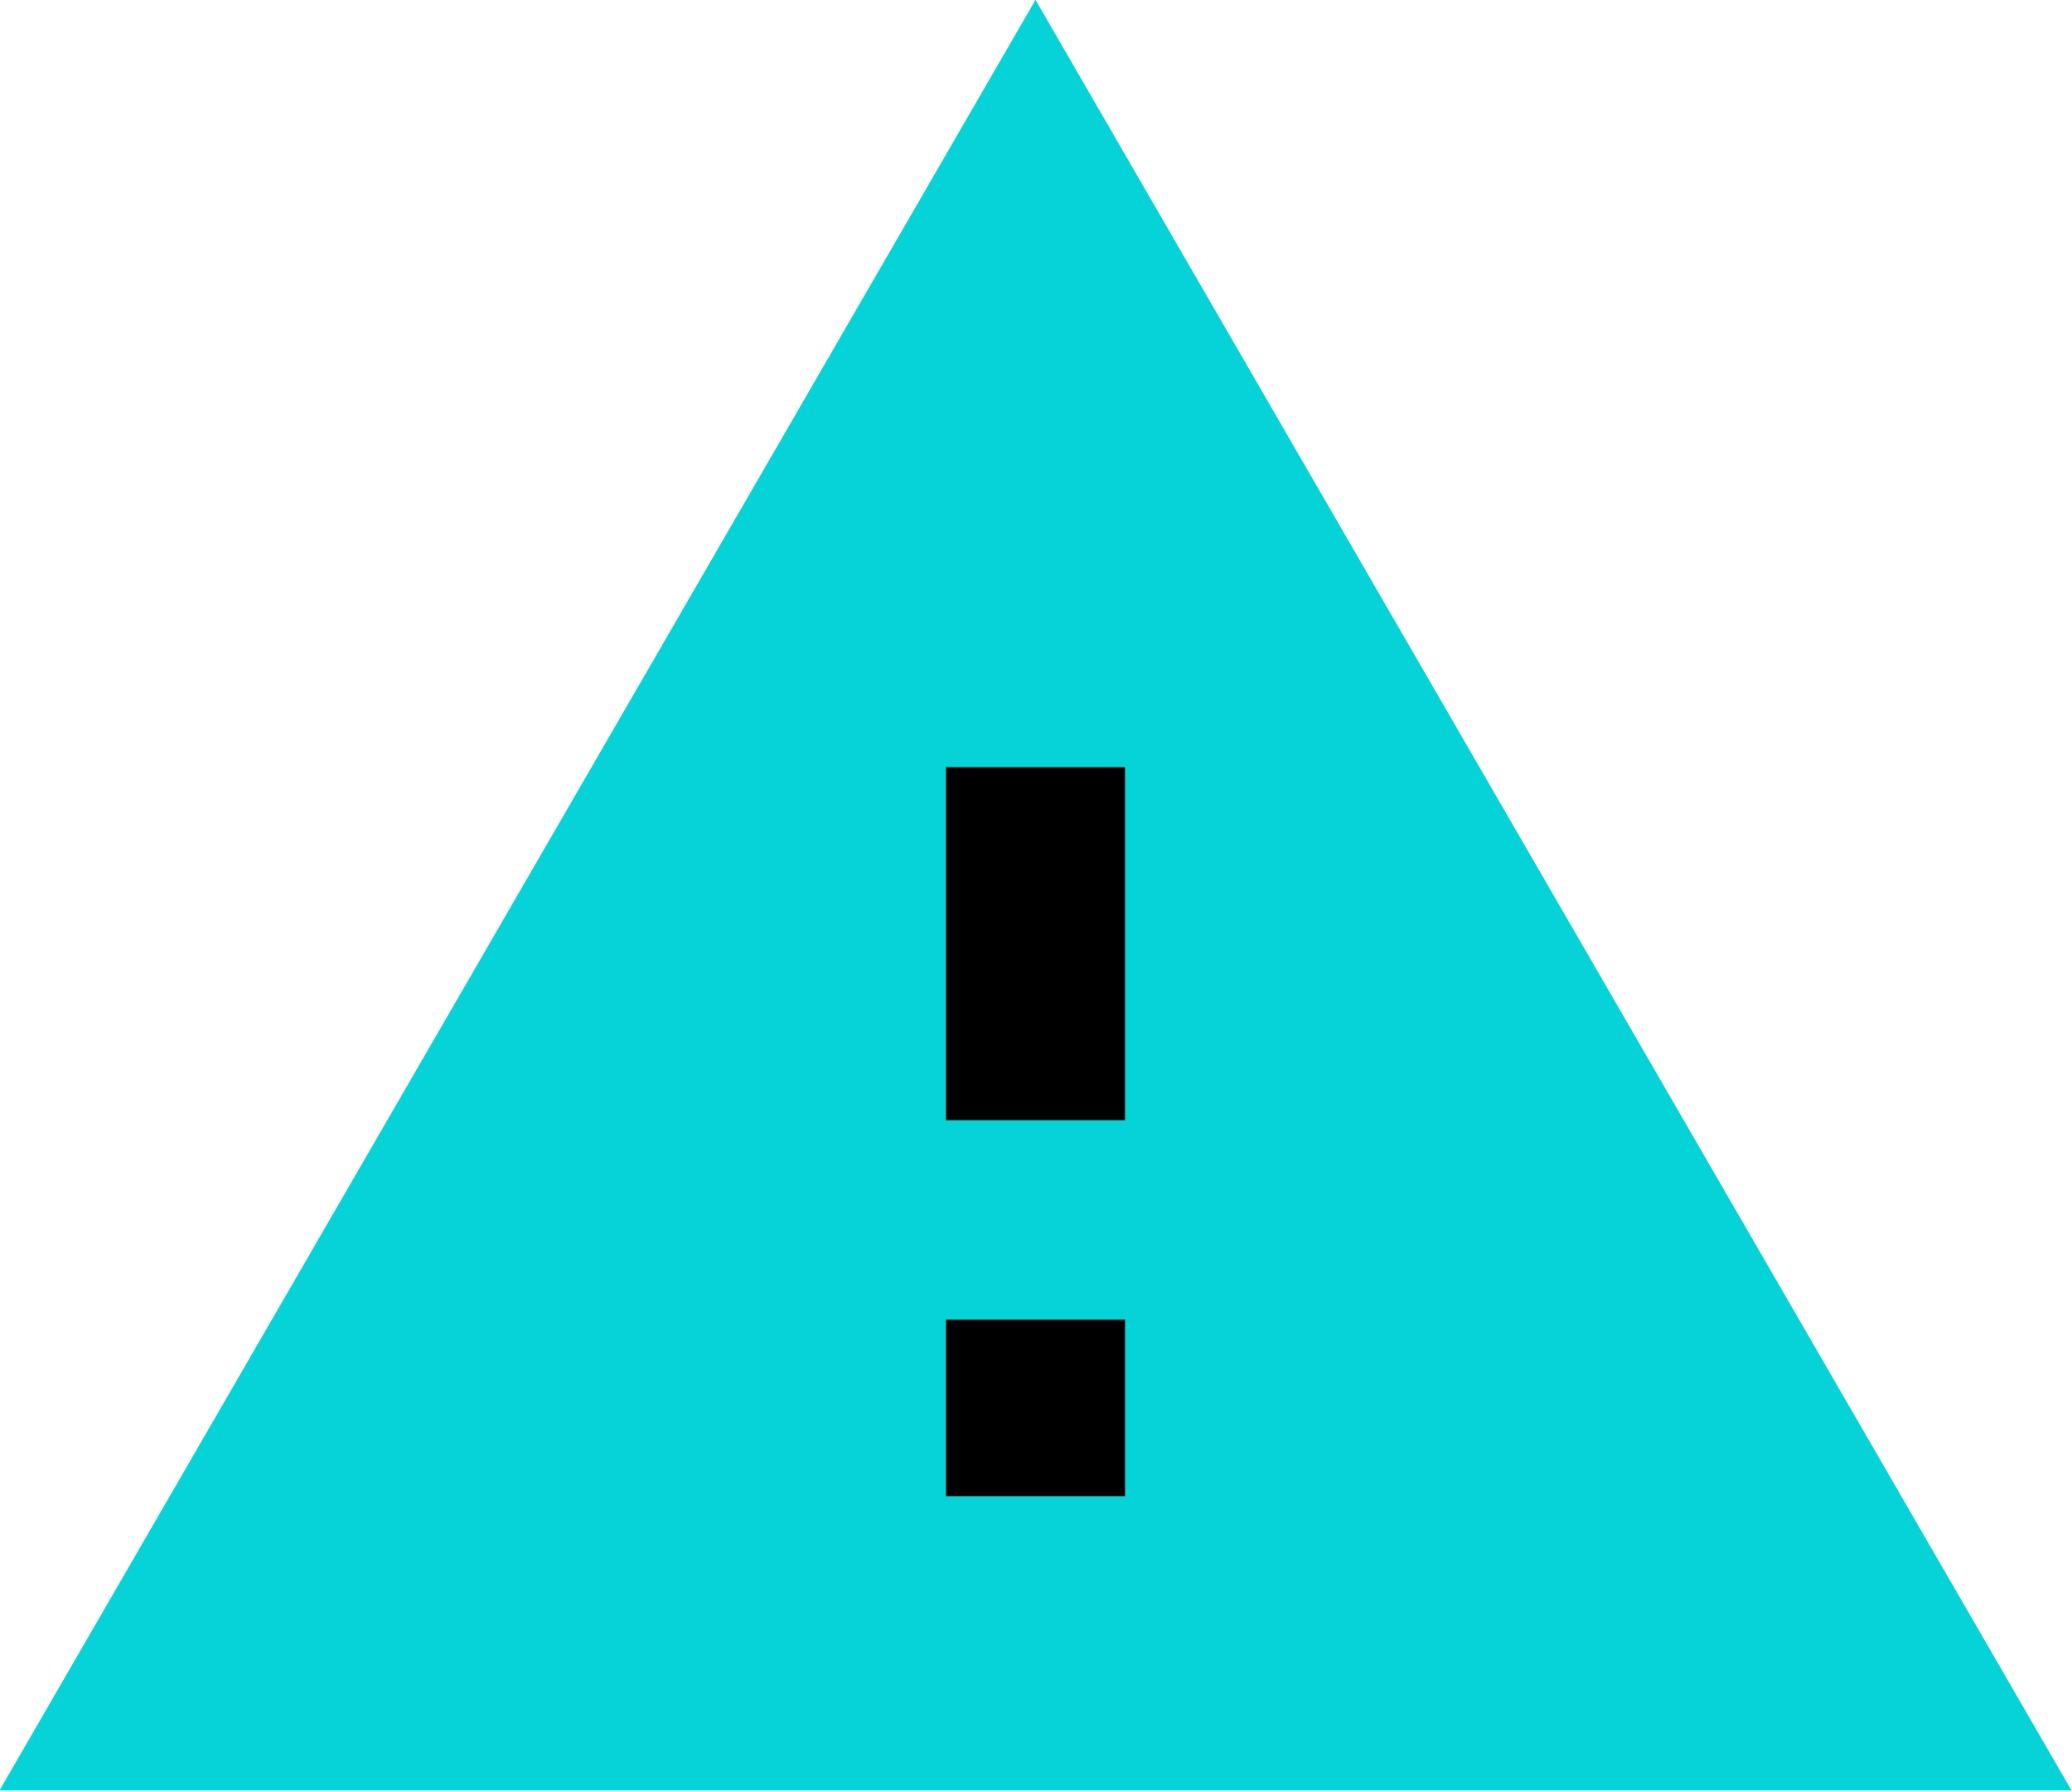
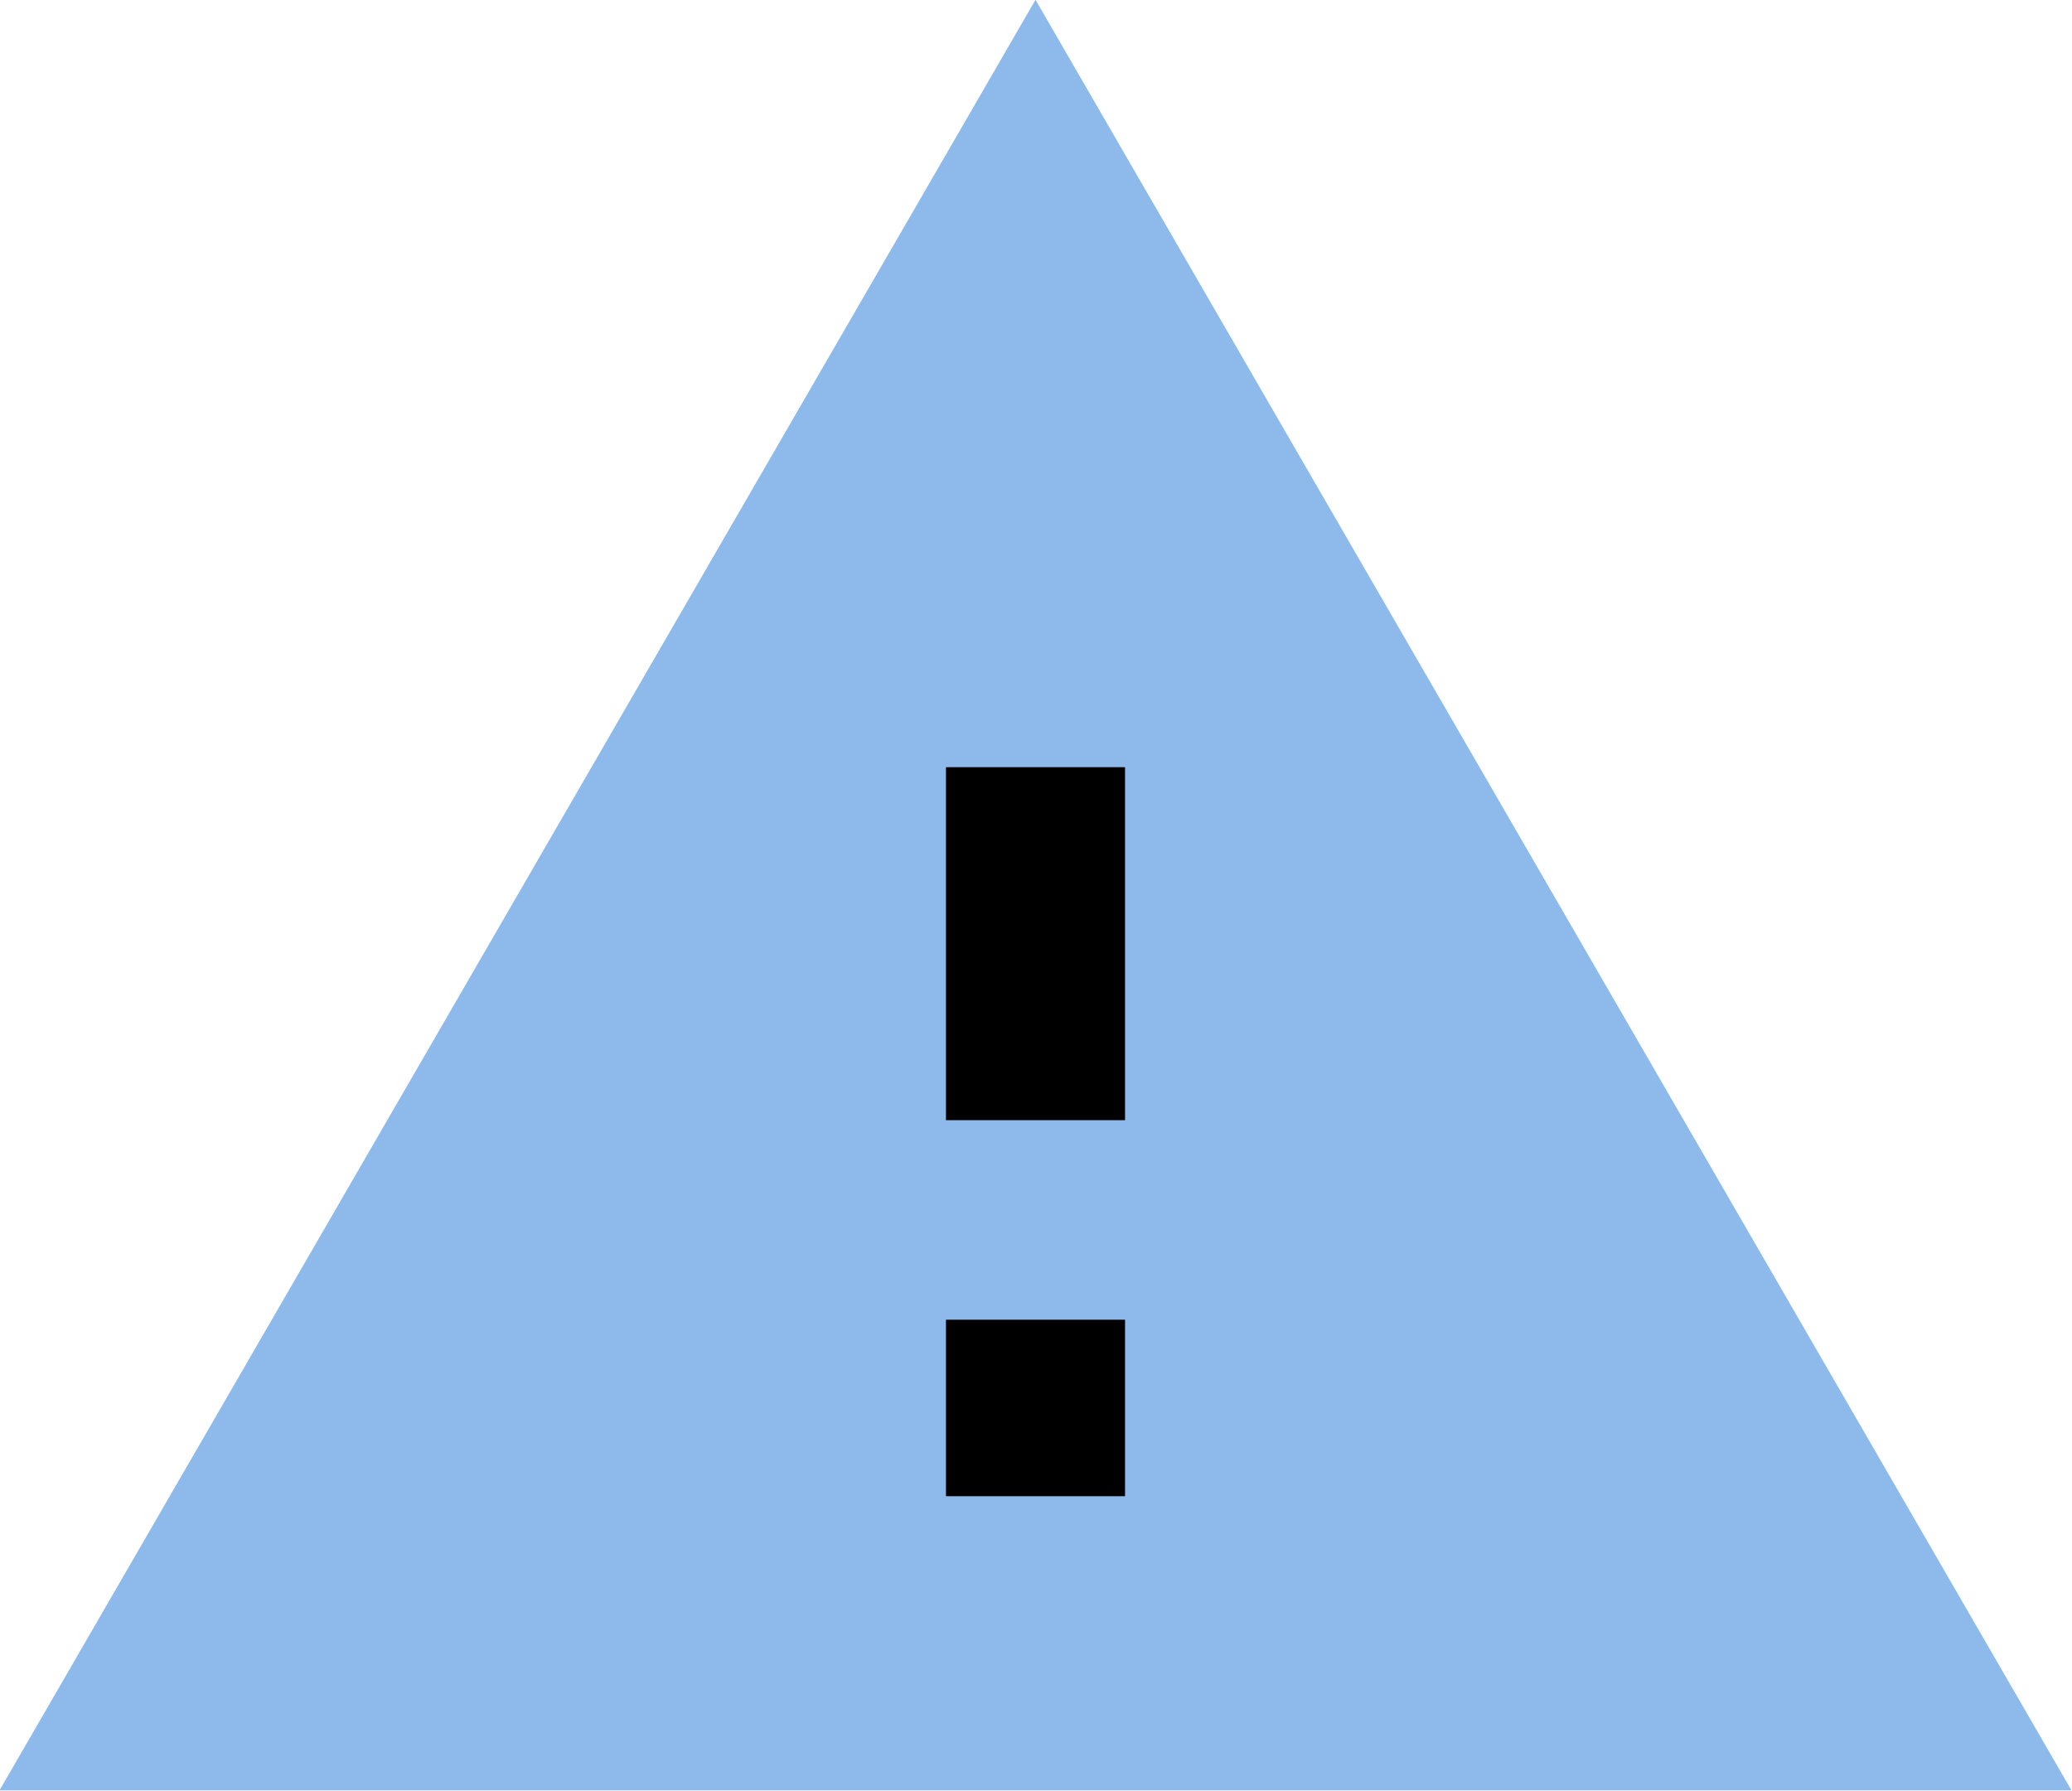
<svg xmlns="http://www.w3.org/2000/svg" version="1.1" id="Layer_1" x="0px" y="0px" viewBox="0 0 162 140" style="enable-background:new 0 0 162 140;" xml:space="preserve">
  <style type="text/css">
- 	.st0{fill:#06D3D7;}
+ 	.st0{fill: #8DBAEA;}
</style>
  <g transform="translate(0.061 0.184)">
    <path class="st0" d="M80.9-0.2l81,140h-162L80.9-0.2z" />
    <path d="M73.9,116.8V103h14v13.8H73.9z M73.9,87.5V59.8h14v27.6H73.9z" />
  </g>
</svg>
